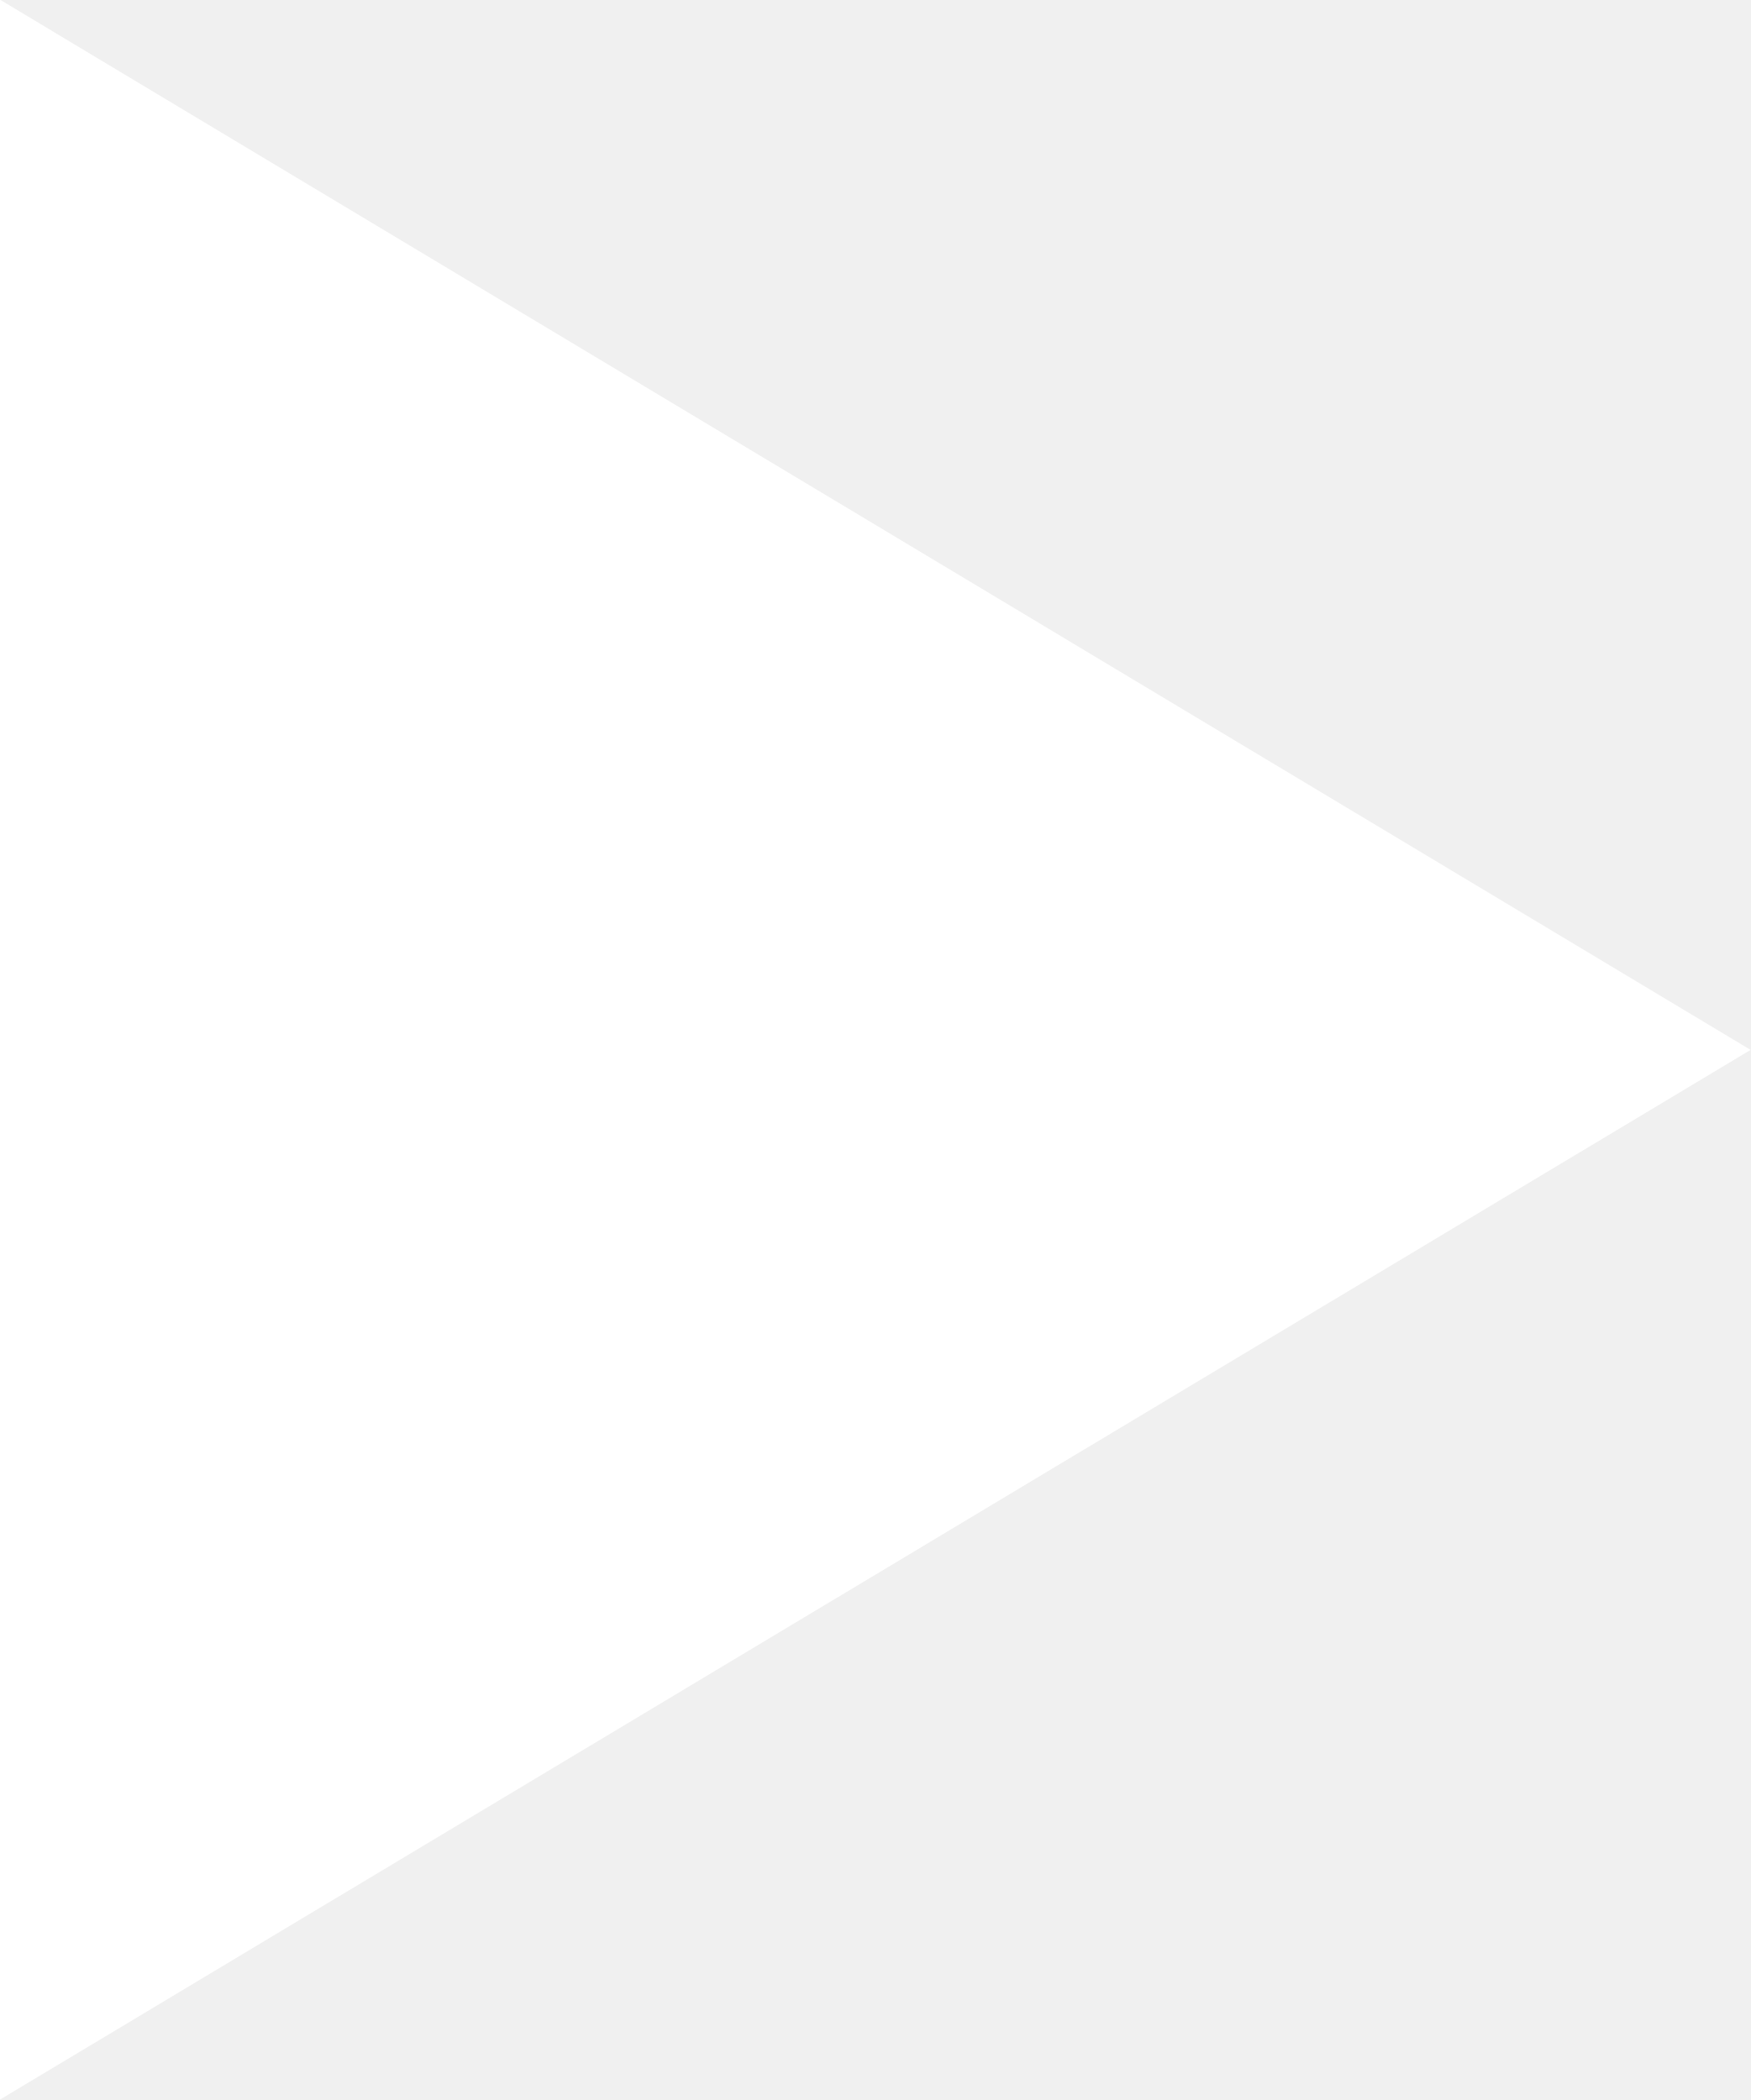
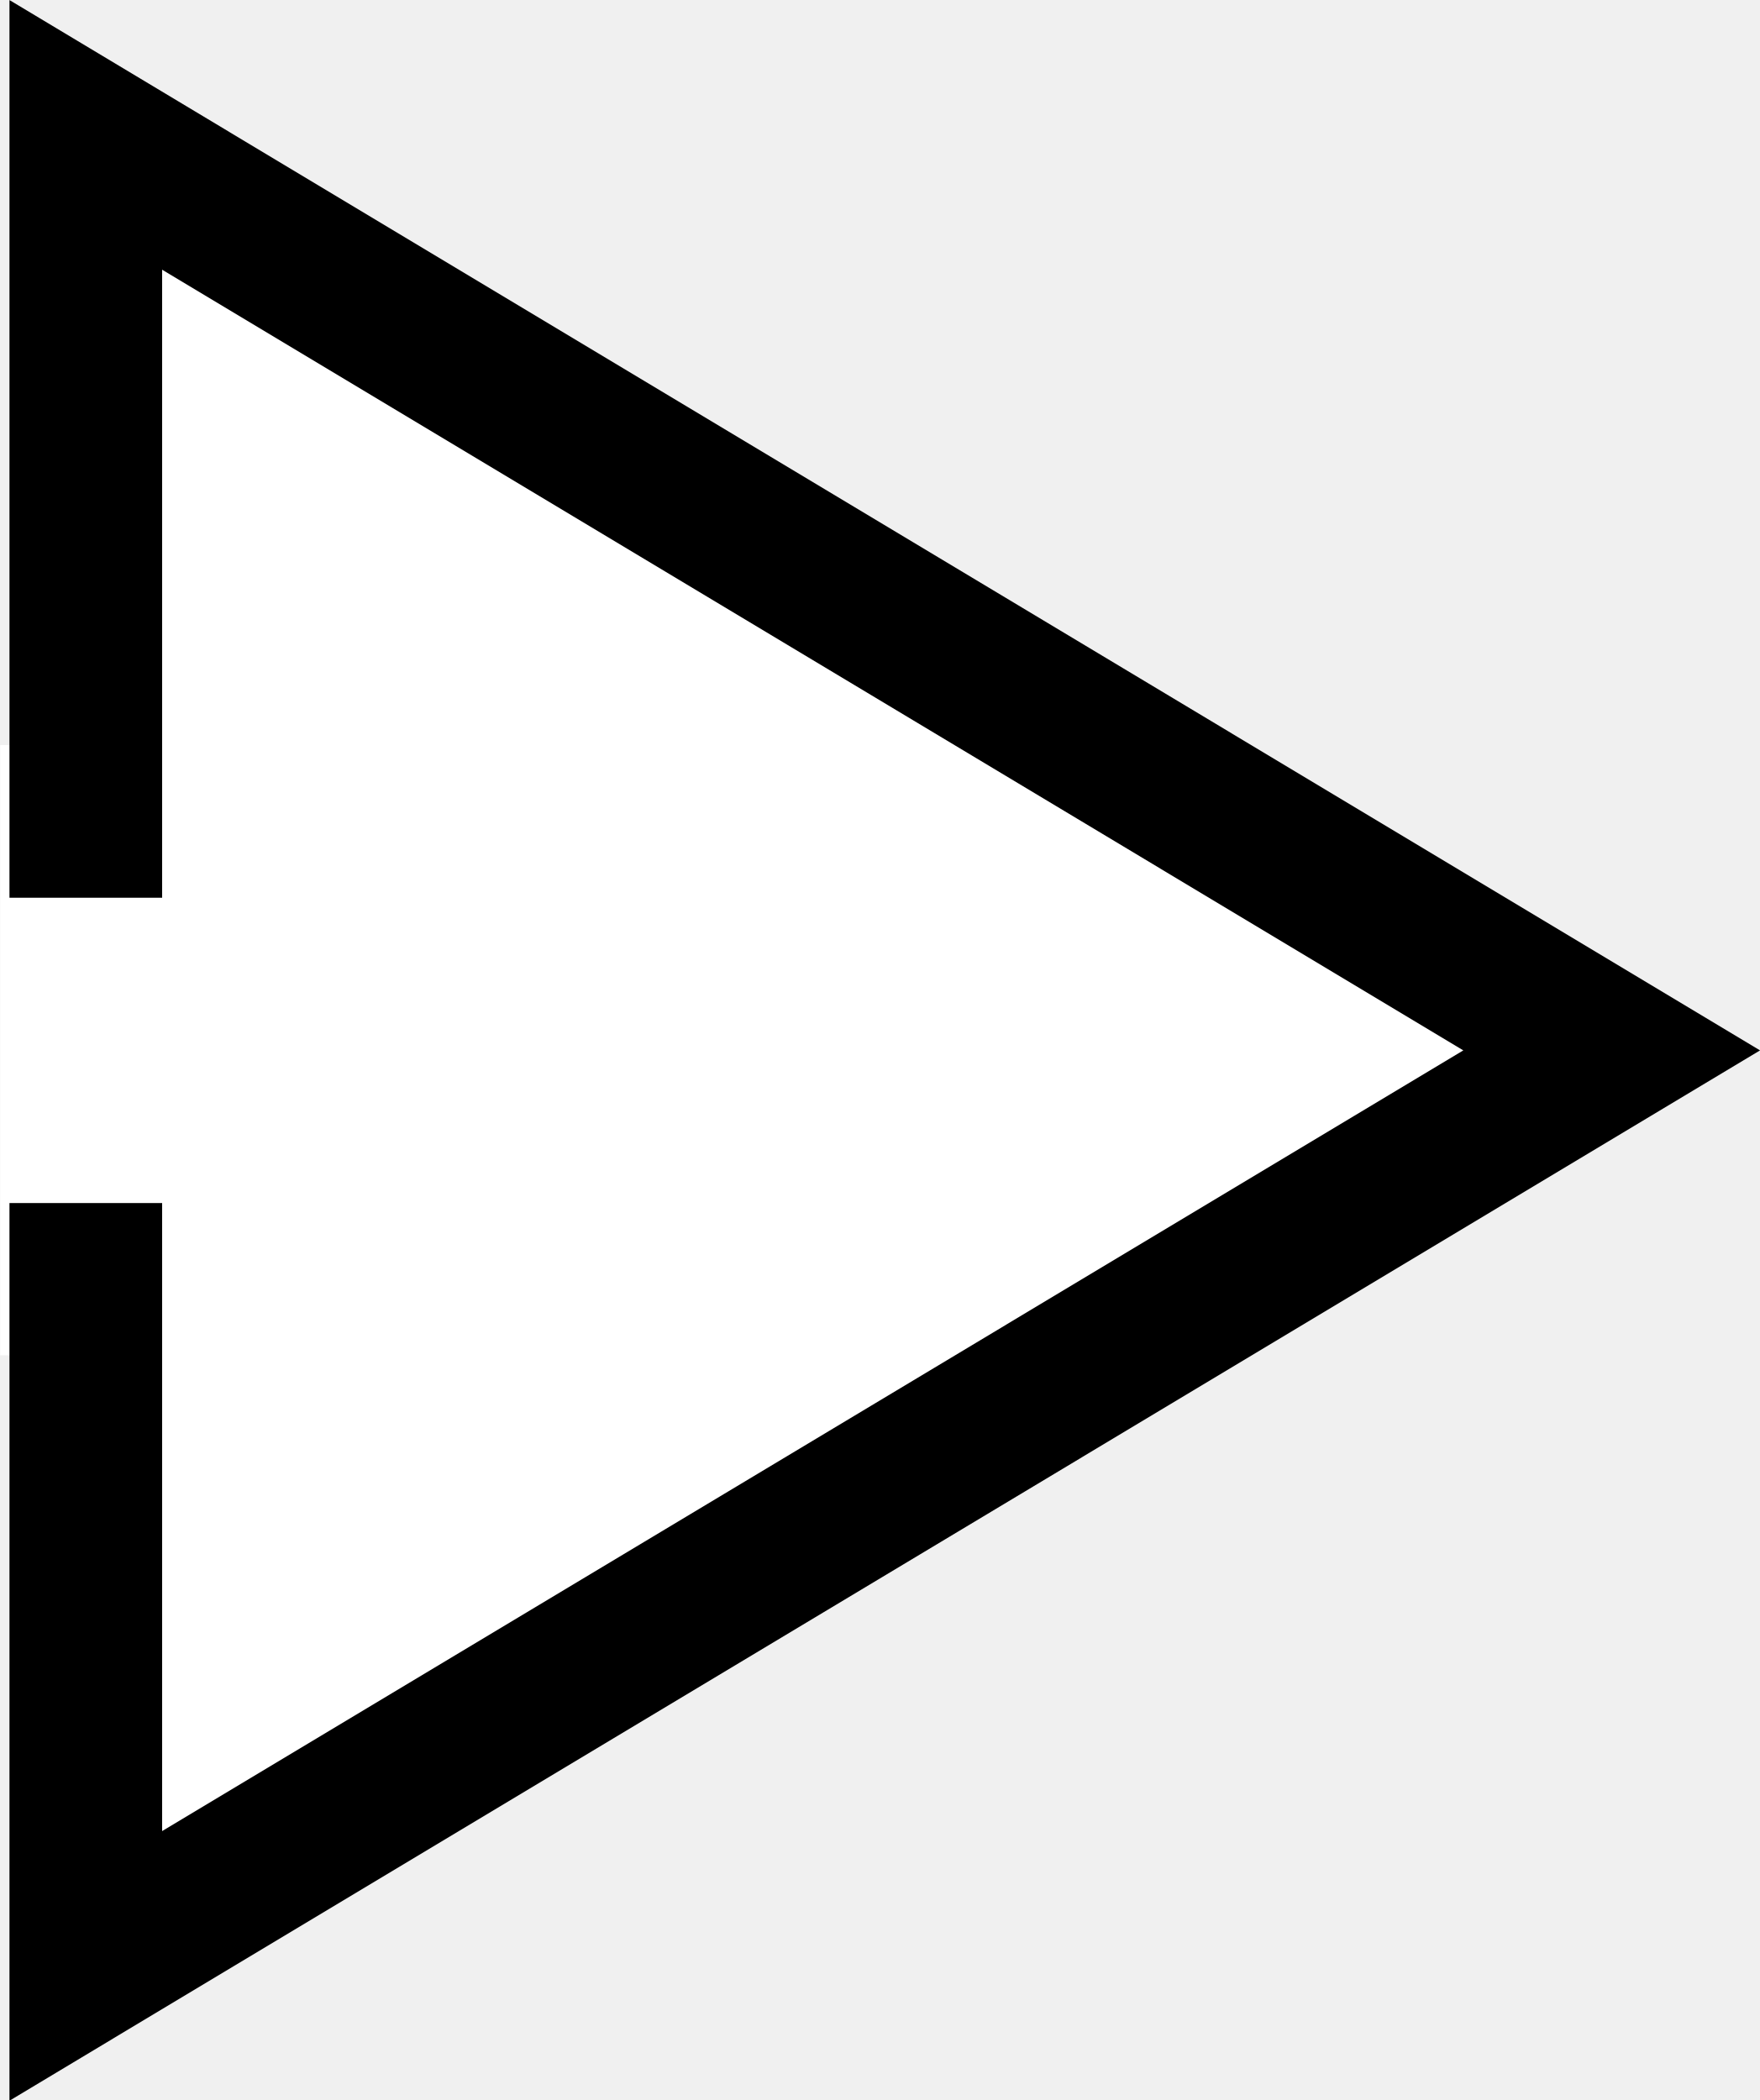
- <svg xmlns="http://www.w3.org/2000/svg" width="3.528mm" height="4.233mm" viewBox="0 0 3.528 4.233" version="1.1" id="svg12857">
+ <svg xmlns="http://www.w3.org/2000/svg" width="4.069mm" height="4.856mm" viewBox="0 0 4.069 4.856" version="1.1" id="svg12857">
  <defs id="defs12854" />
-   <g id="layer1" transform="translate(-98.07222,-132.2917)">
-     <path style="fill:#ffffff;fill-opacity:1;stroke:none;stroke-width:0.706" d="m 101.6,134.408 -3.528,-2.117 v 4.233" id="path12980" />
+   <g id="layer1" transform="translate(-97.87362,-131.9801)">
+     <rect style="fill:#ffffff;fill-opacity:1;stroke:none;stroke-width:0.624;stroke-linecap:round;stroke-dasharray:none;stroke-opacity:1" id="rect2322" width="0.551" height="1.411" x="97.874" y="133.703" />
+     <path style="fill:#ffffff;fill-opacity:1;stroke:#000000;stroke-width:0.353;stroke-dasharray:none;stroke-opacity:1" d="m 98.072,134.056 5e-6,-1.764 3.528,2.117 -3.528,2.117 v -1.764" id="path12980" />
  </g>
</svg>
